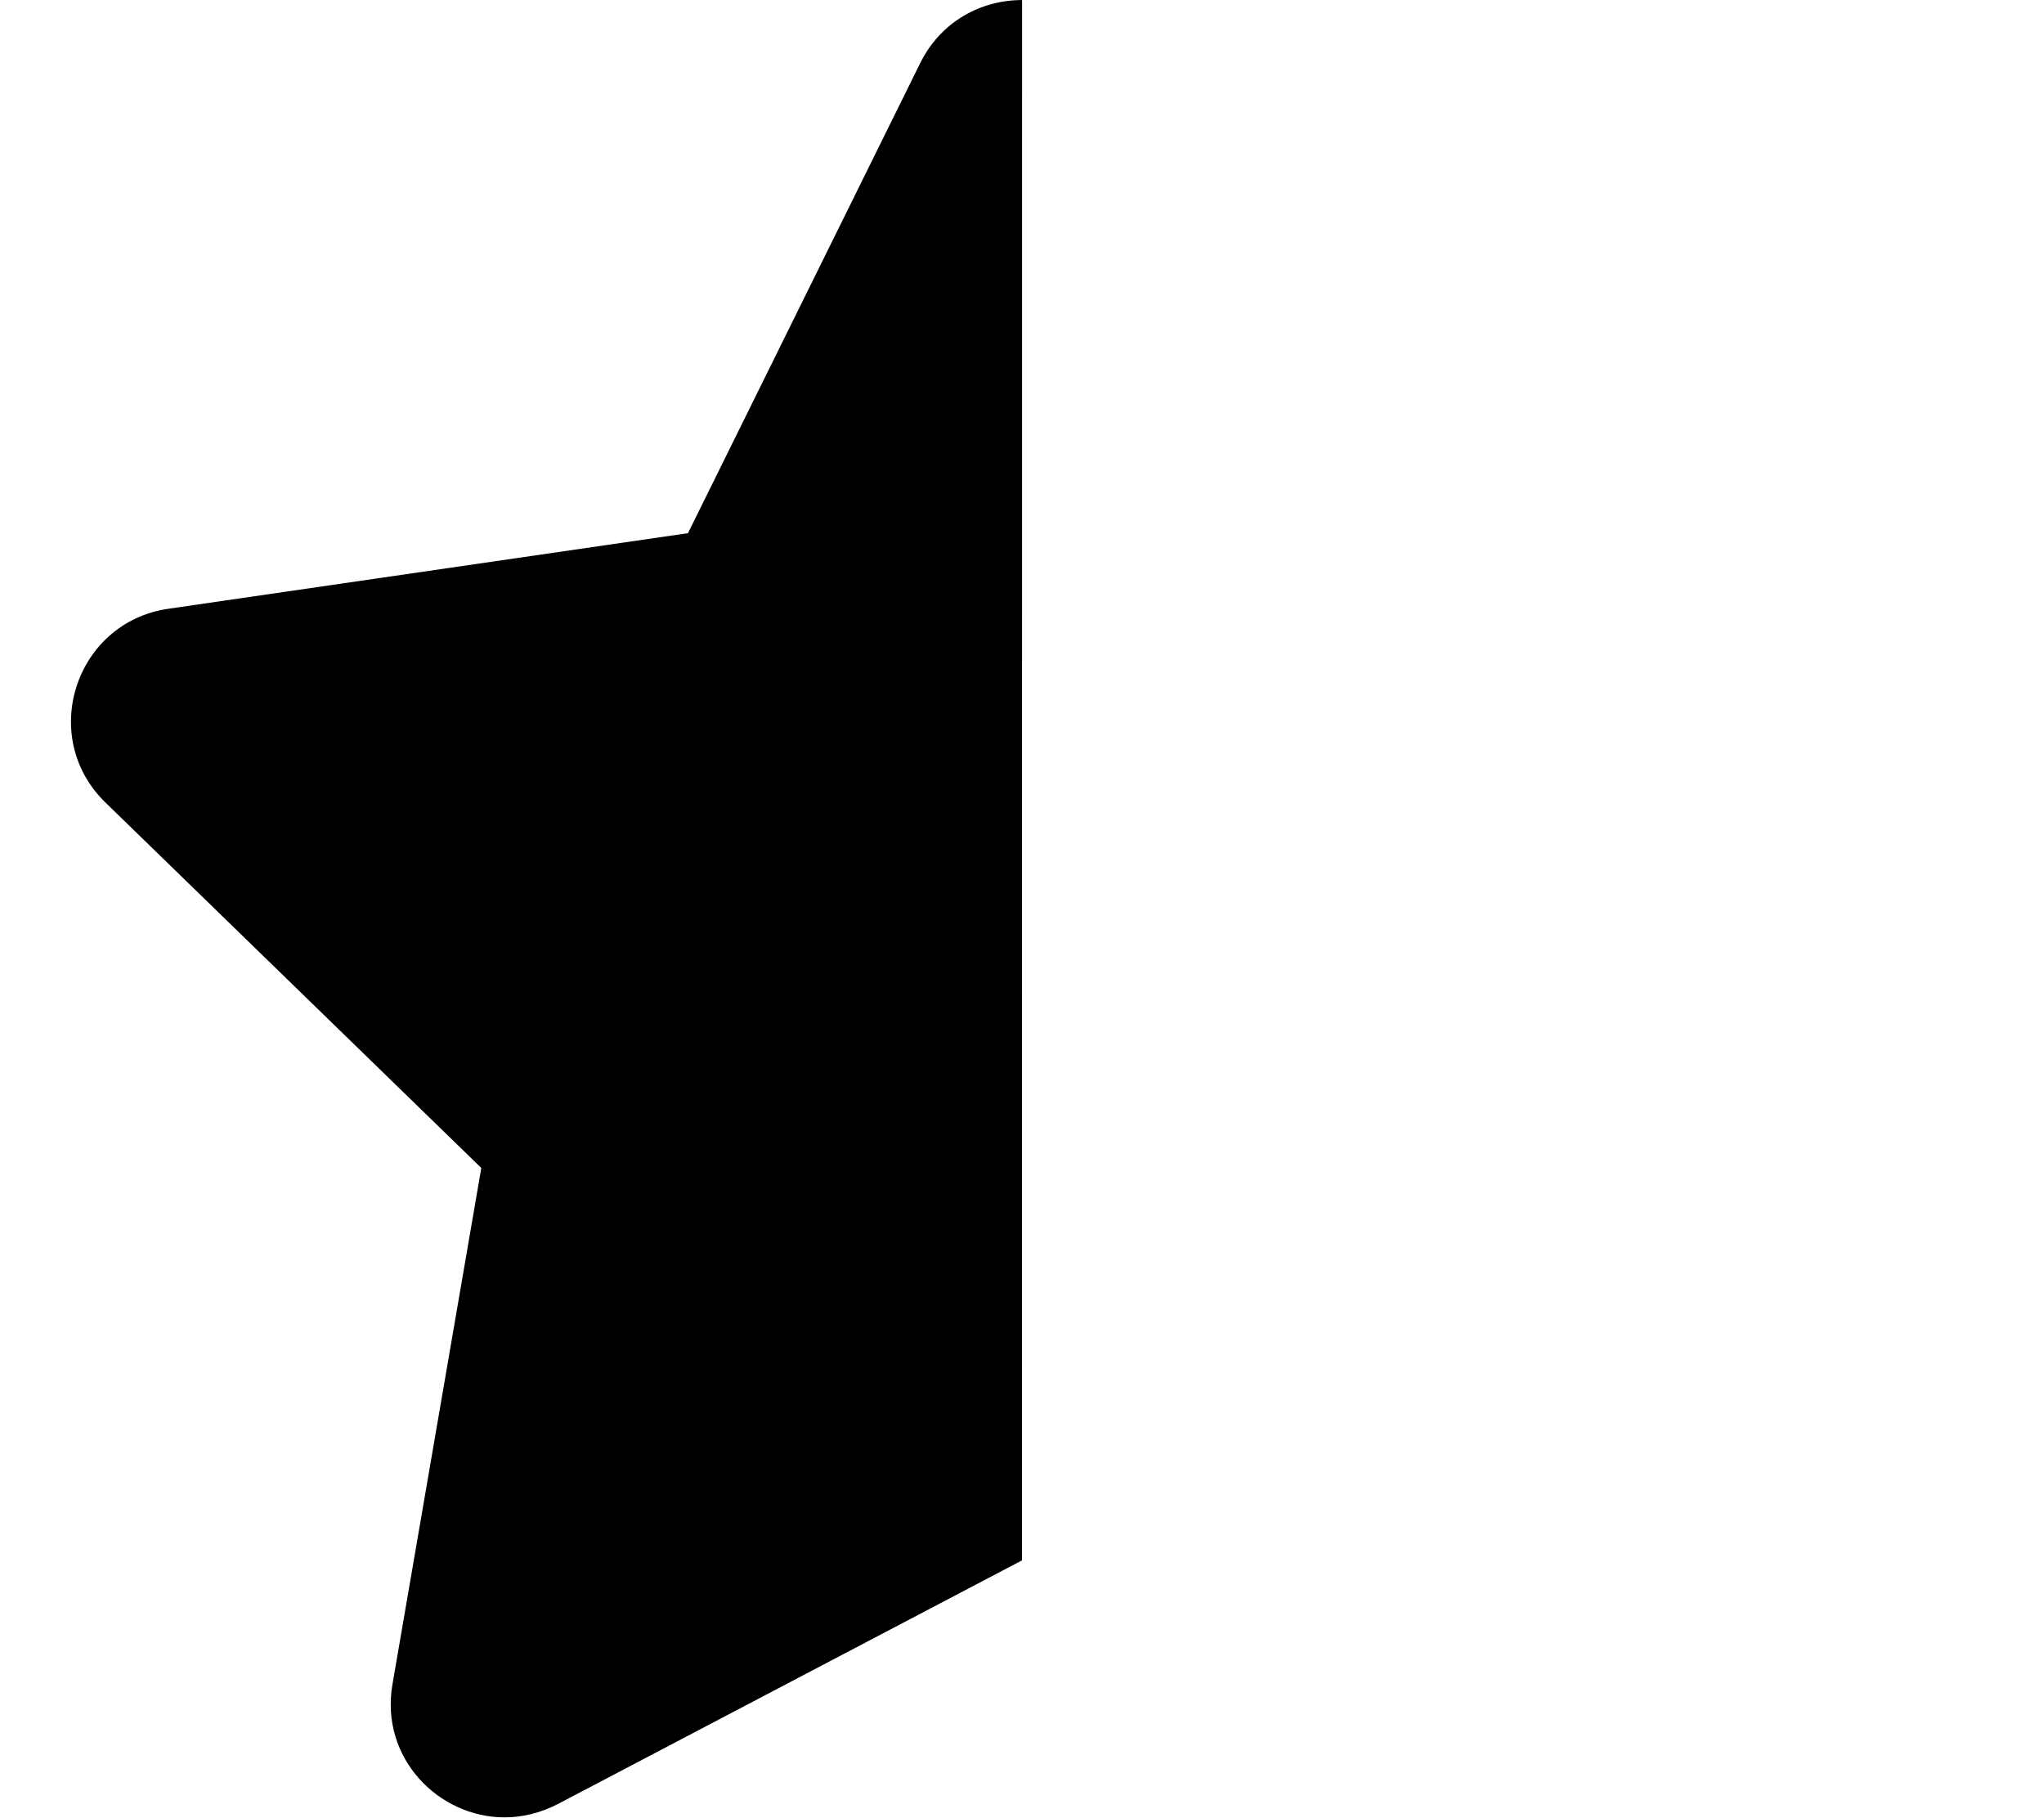
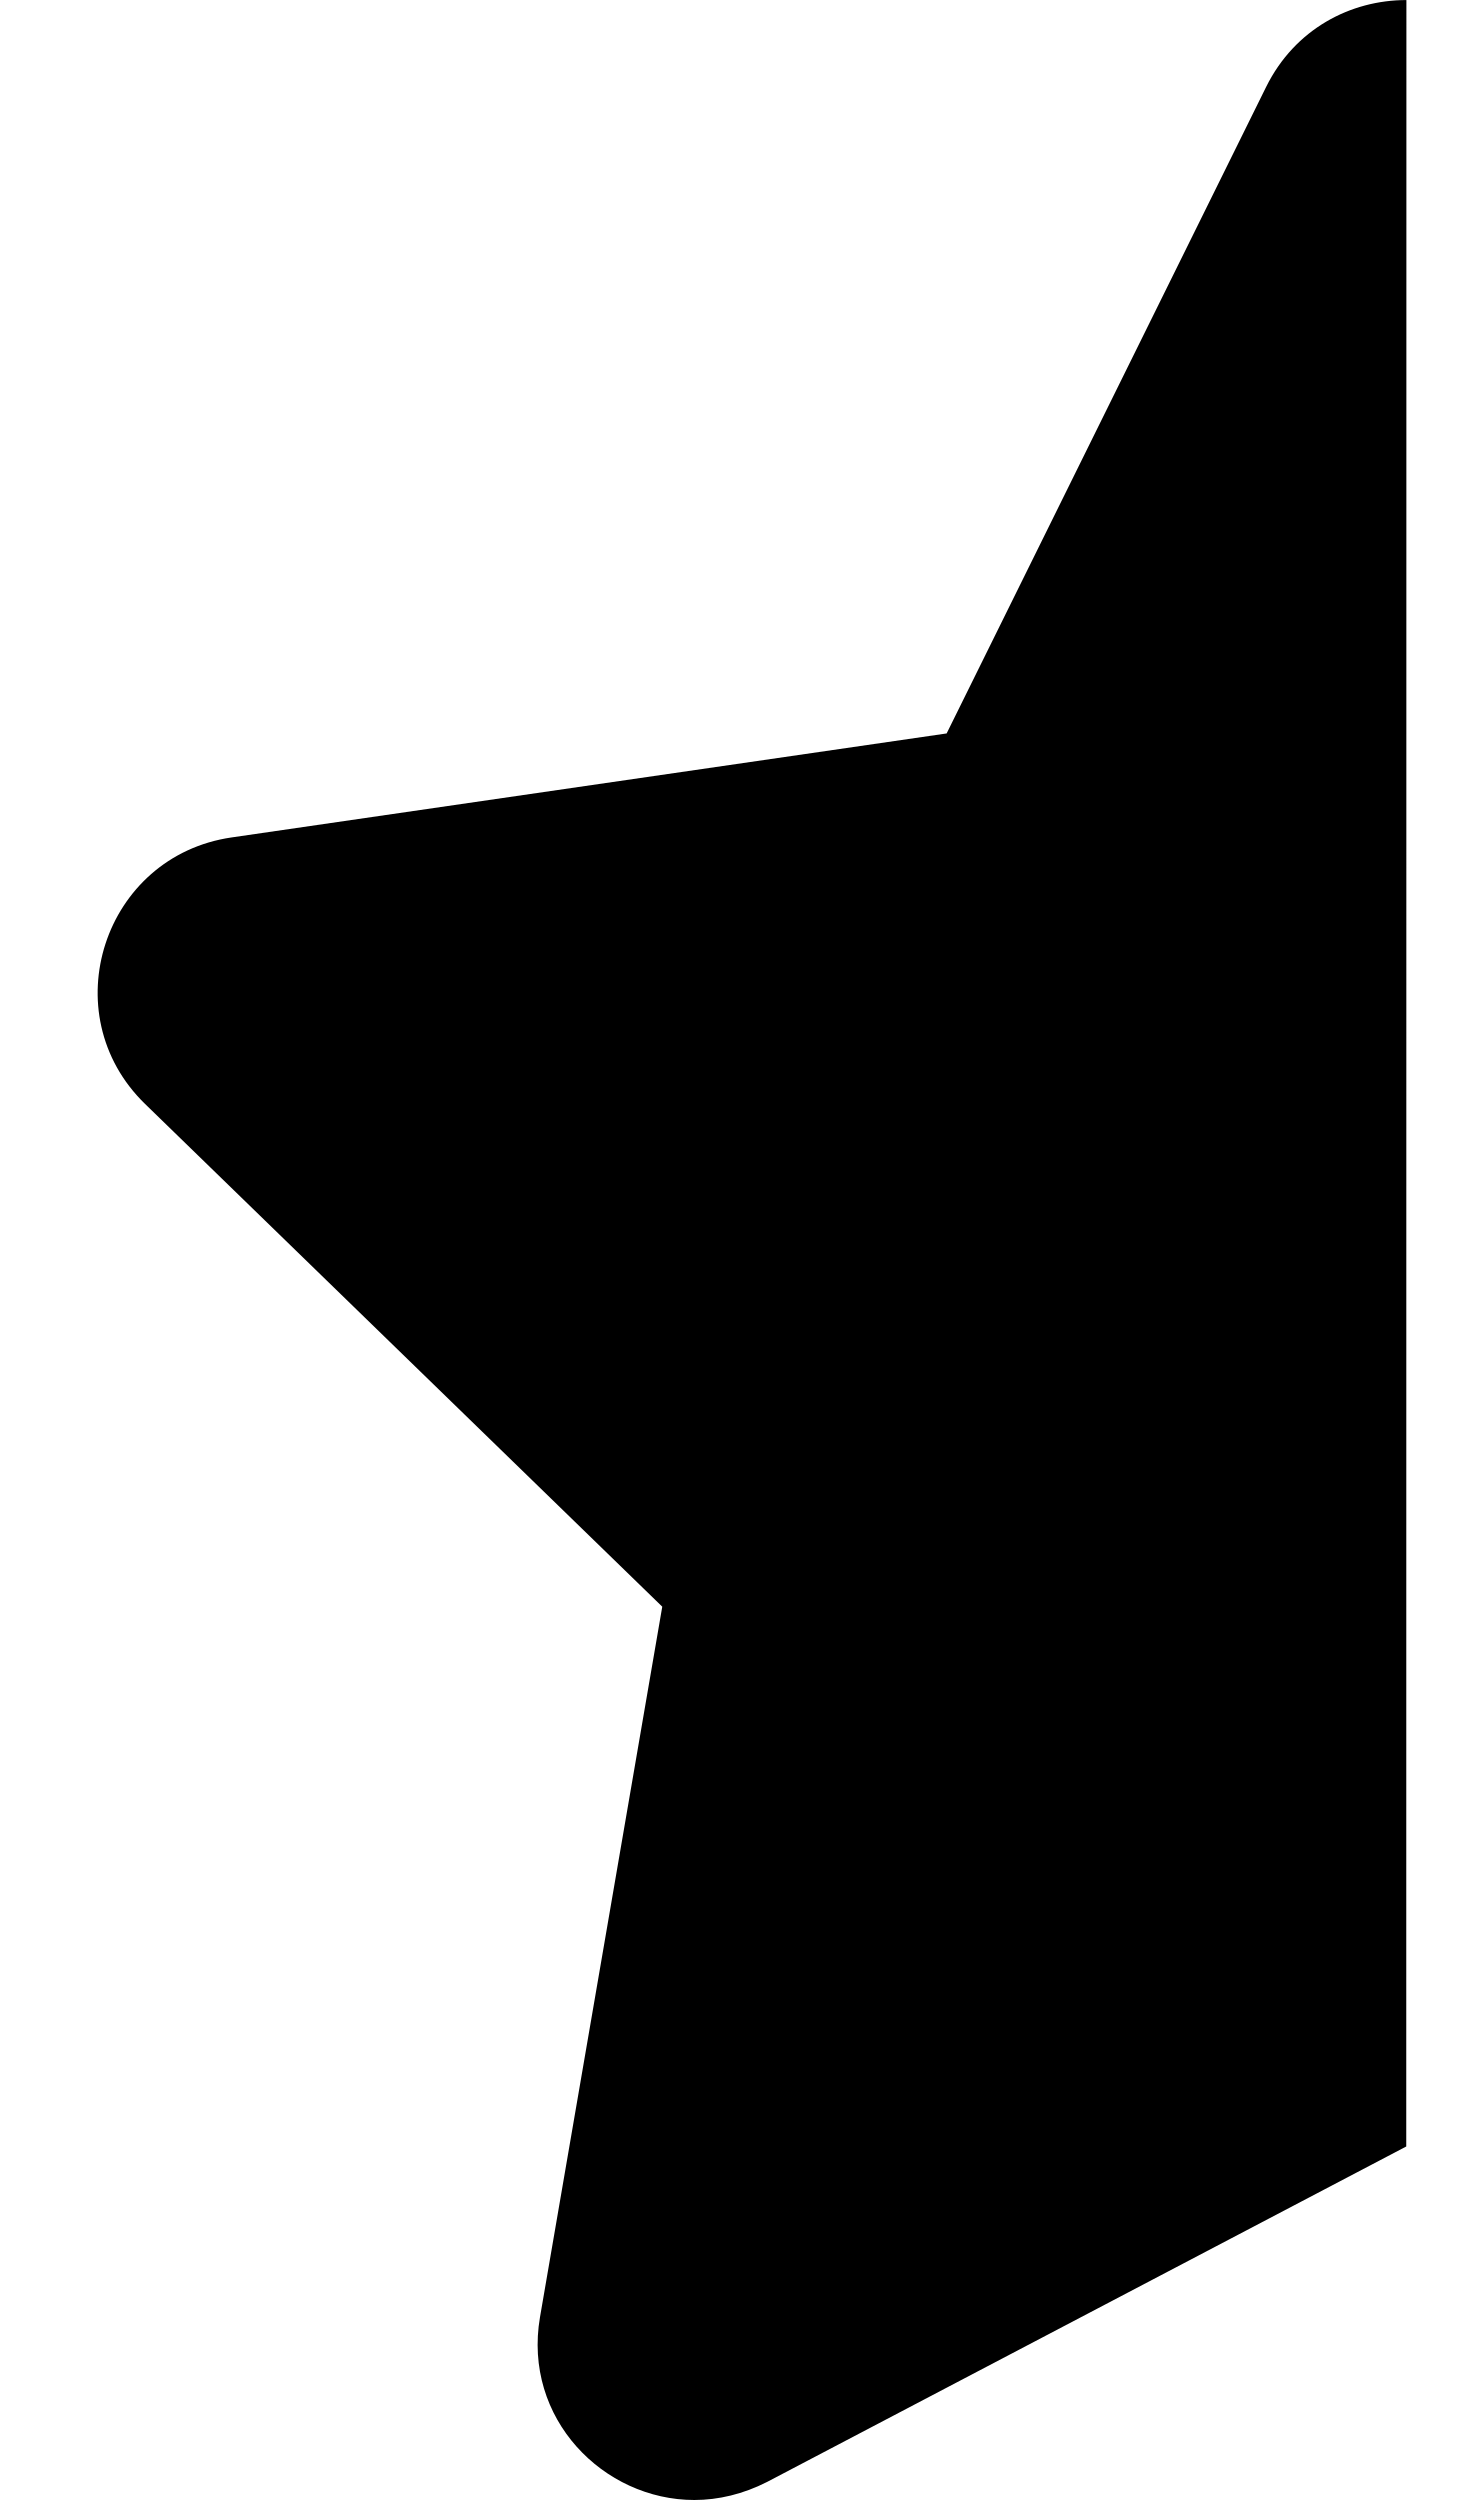
- <svg xmlns="http://www.w3.org/2000/svg" viewBox="0 0 576 512">
+ <svg xmlns="http://www.w3.org/2000/svg" viewBox="0 0 300 512">
  <path d="M288 439.6l-130.9 68.7C152.2 510.8 147.1 512 142.2 512c-18.59 0-35.17-16.66-31.61-37.45l25.04-145.5L29.72 226.1C10.68 207.6 21.2 175.3 47.47 171.5l146.4-21.29l65.43-132.4c5.883-11.91 17.33-17.8 28.73-17.8c.023 0-.023 0 0 0L288 439.6z" fill="current" />
</svg>
